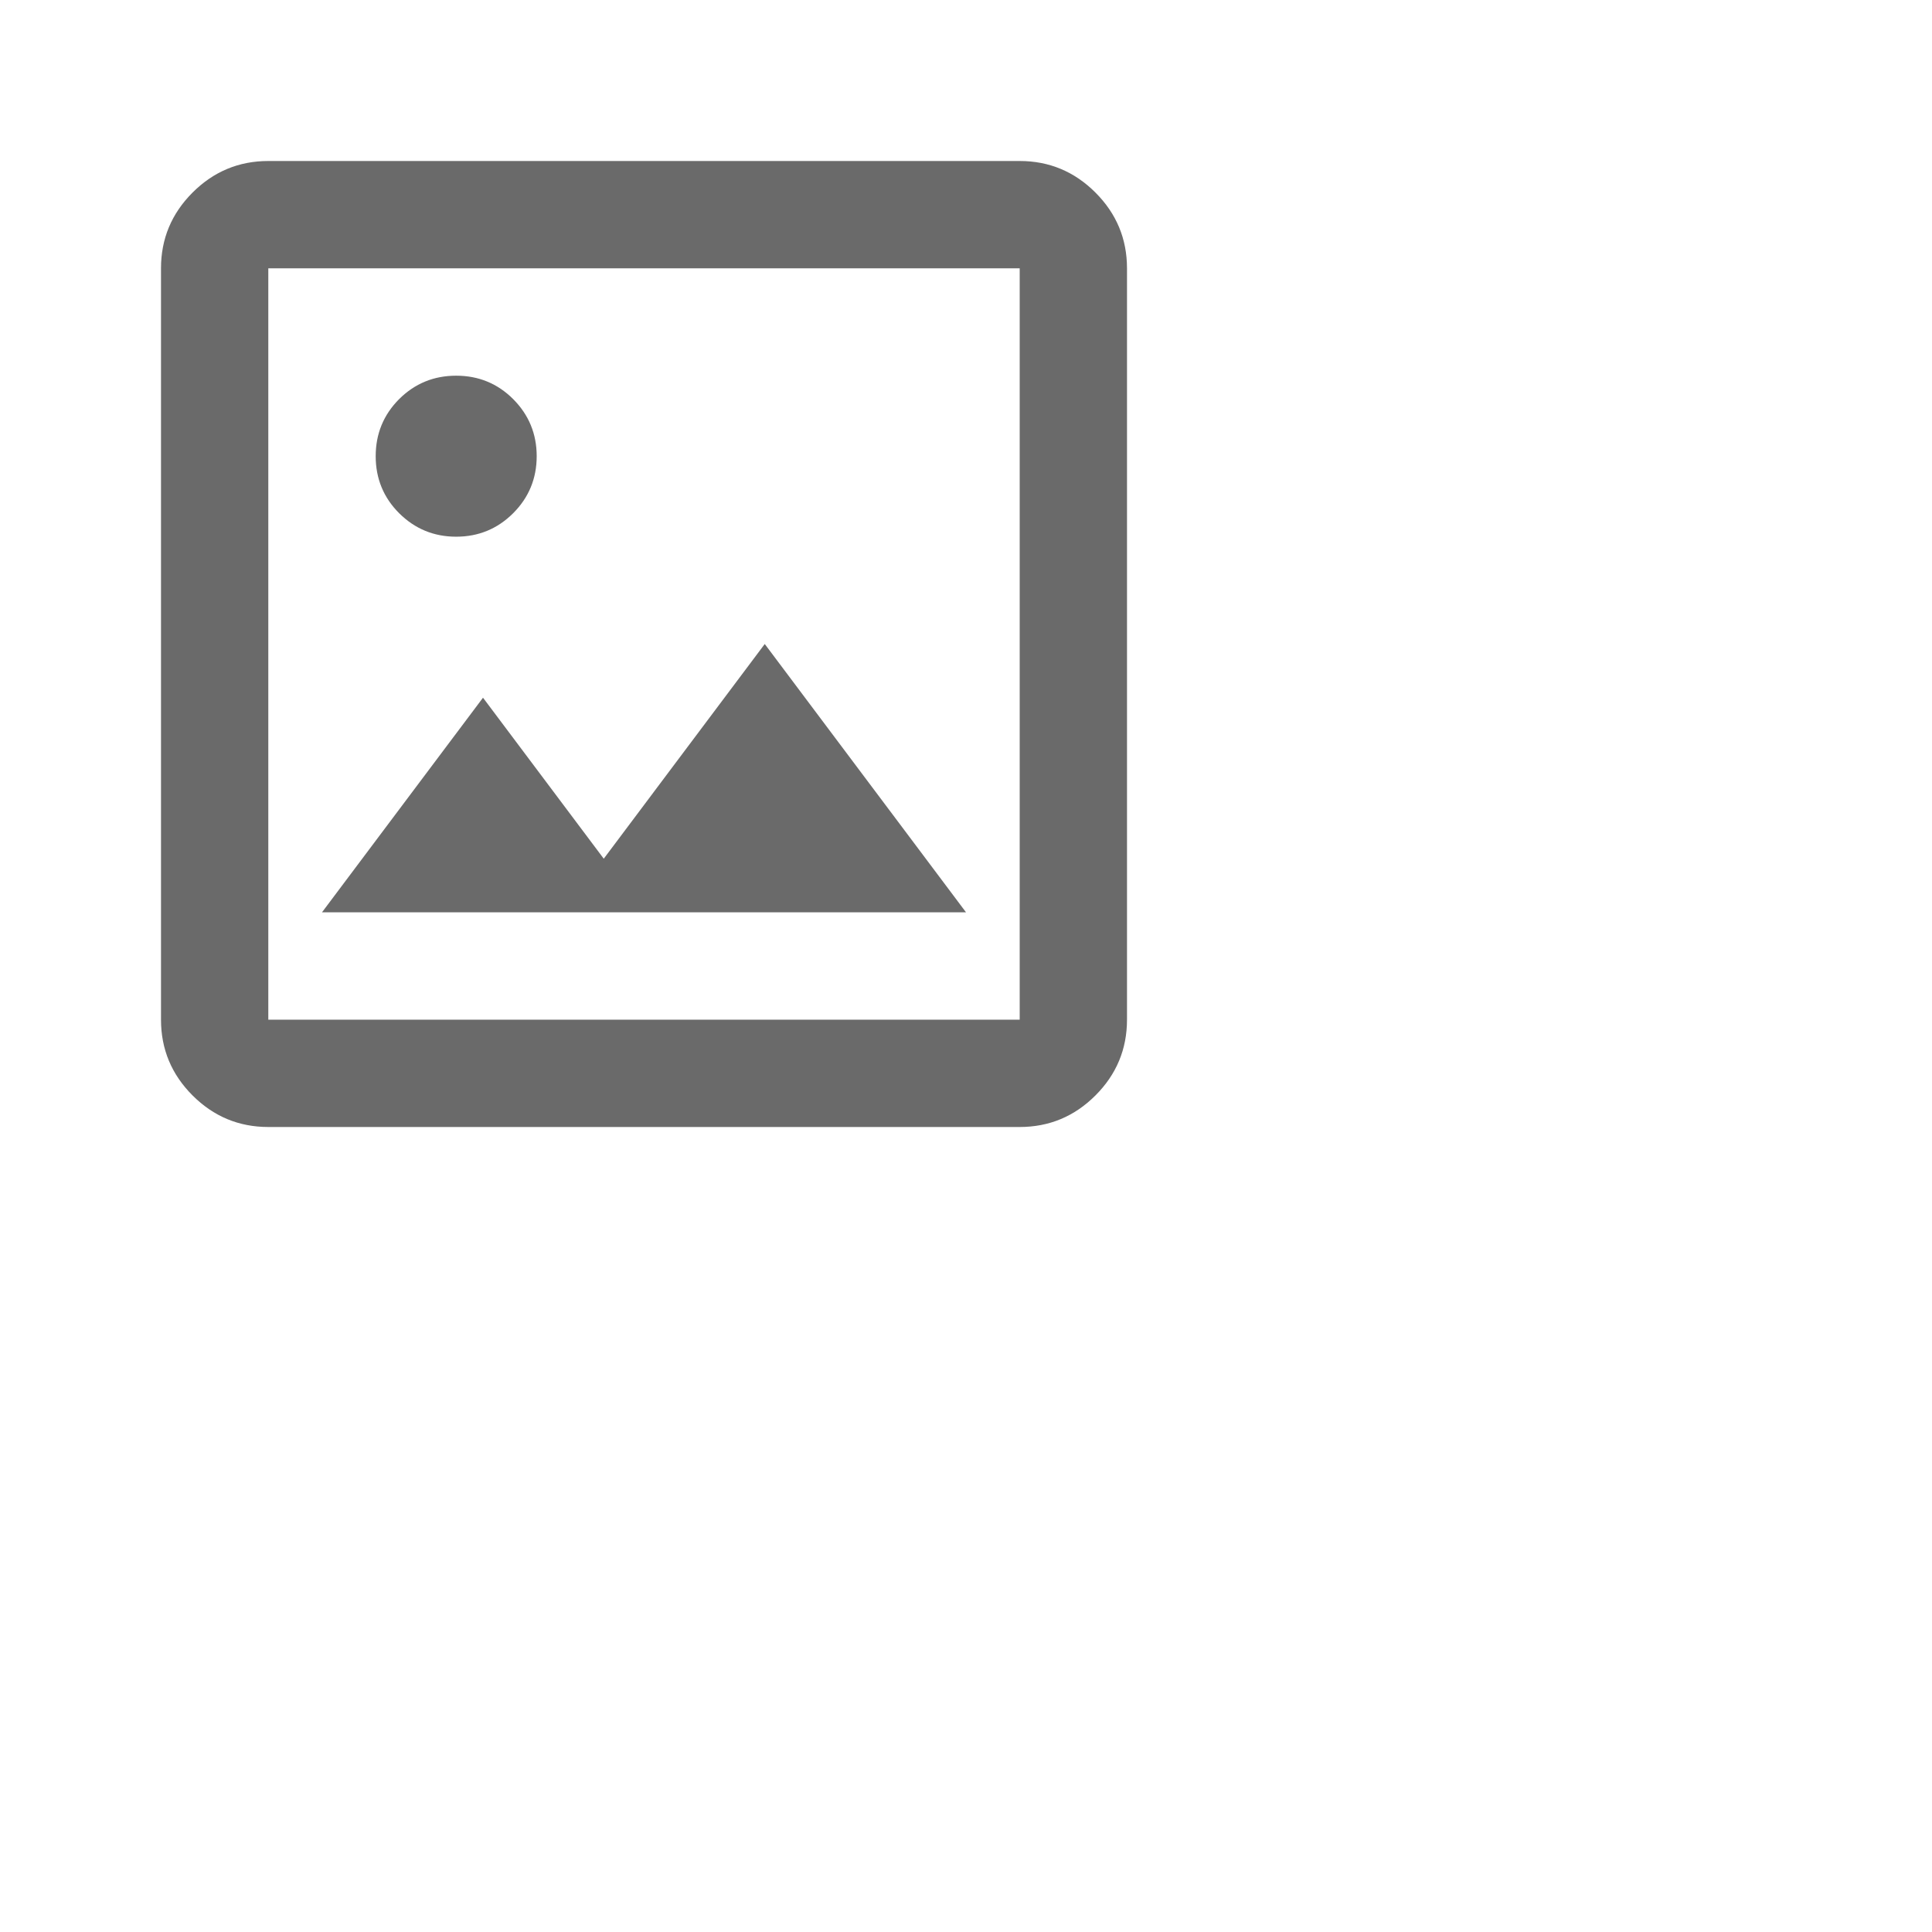
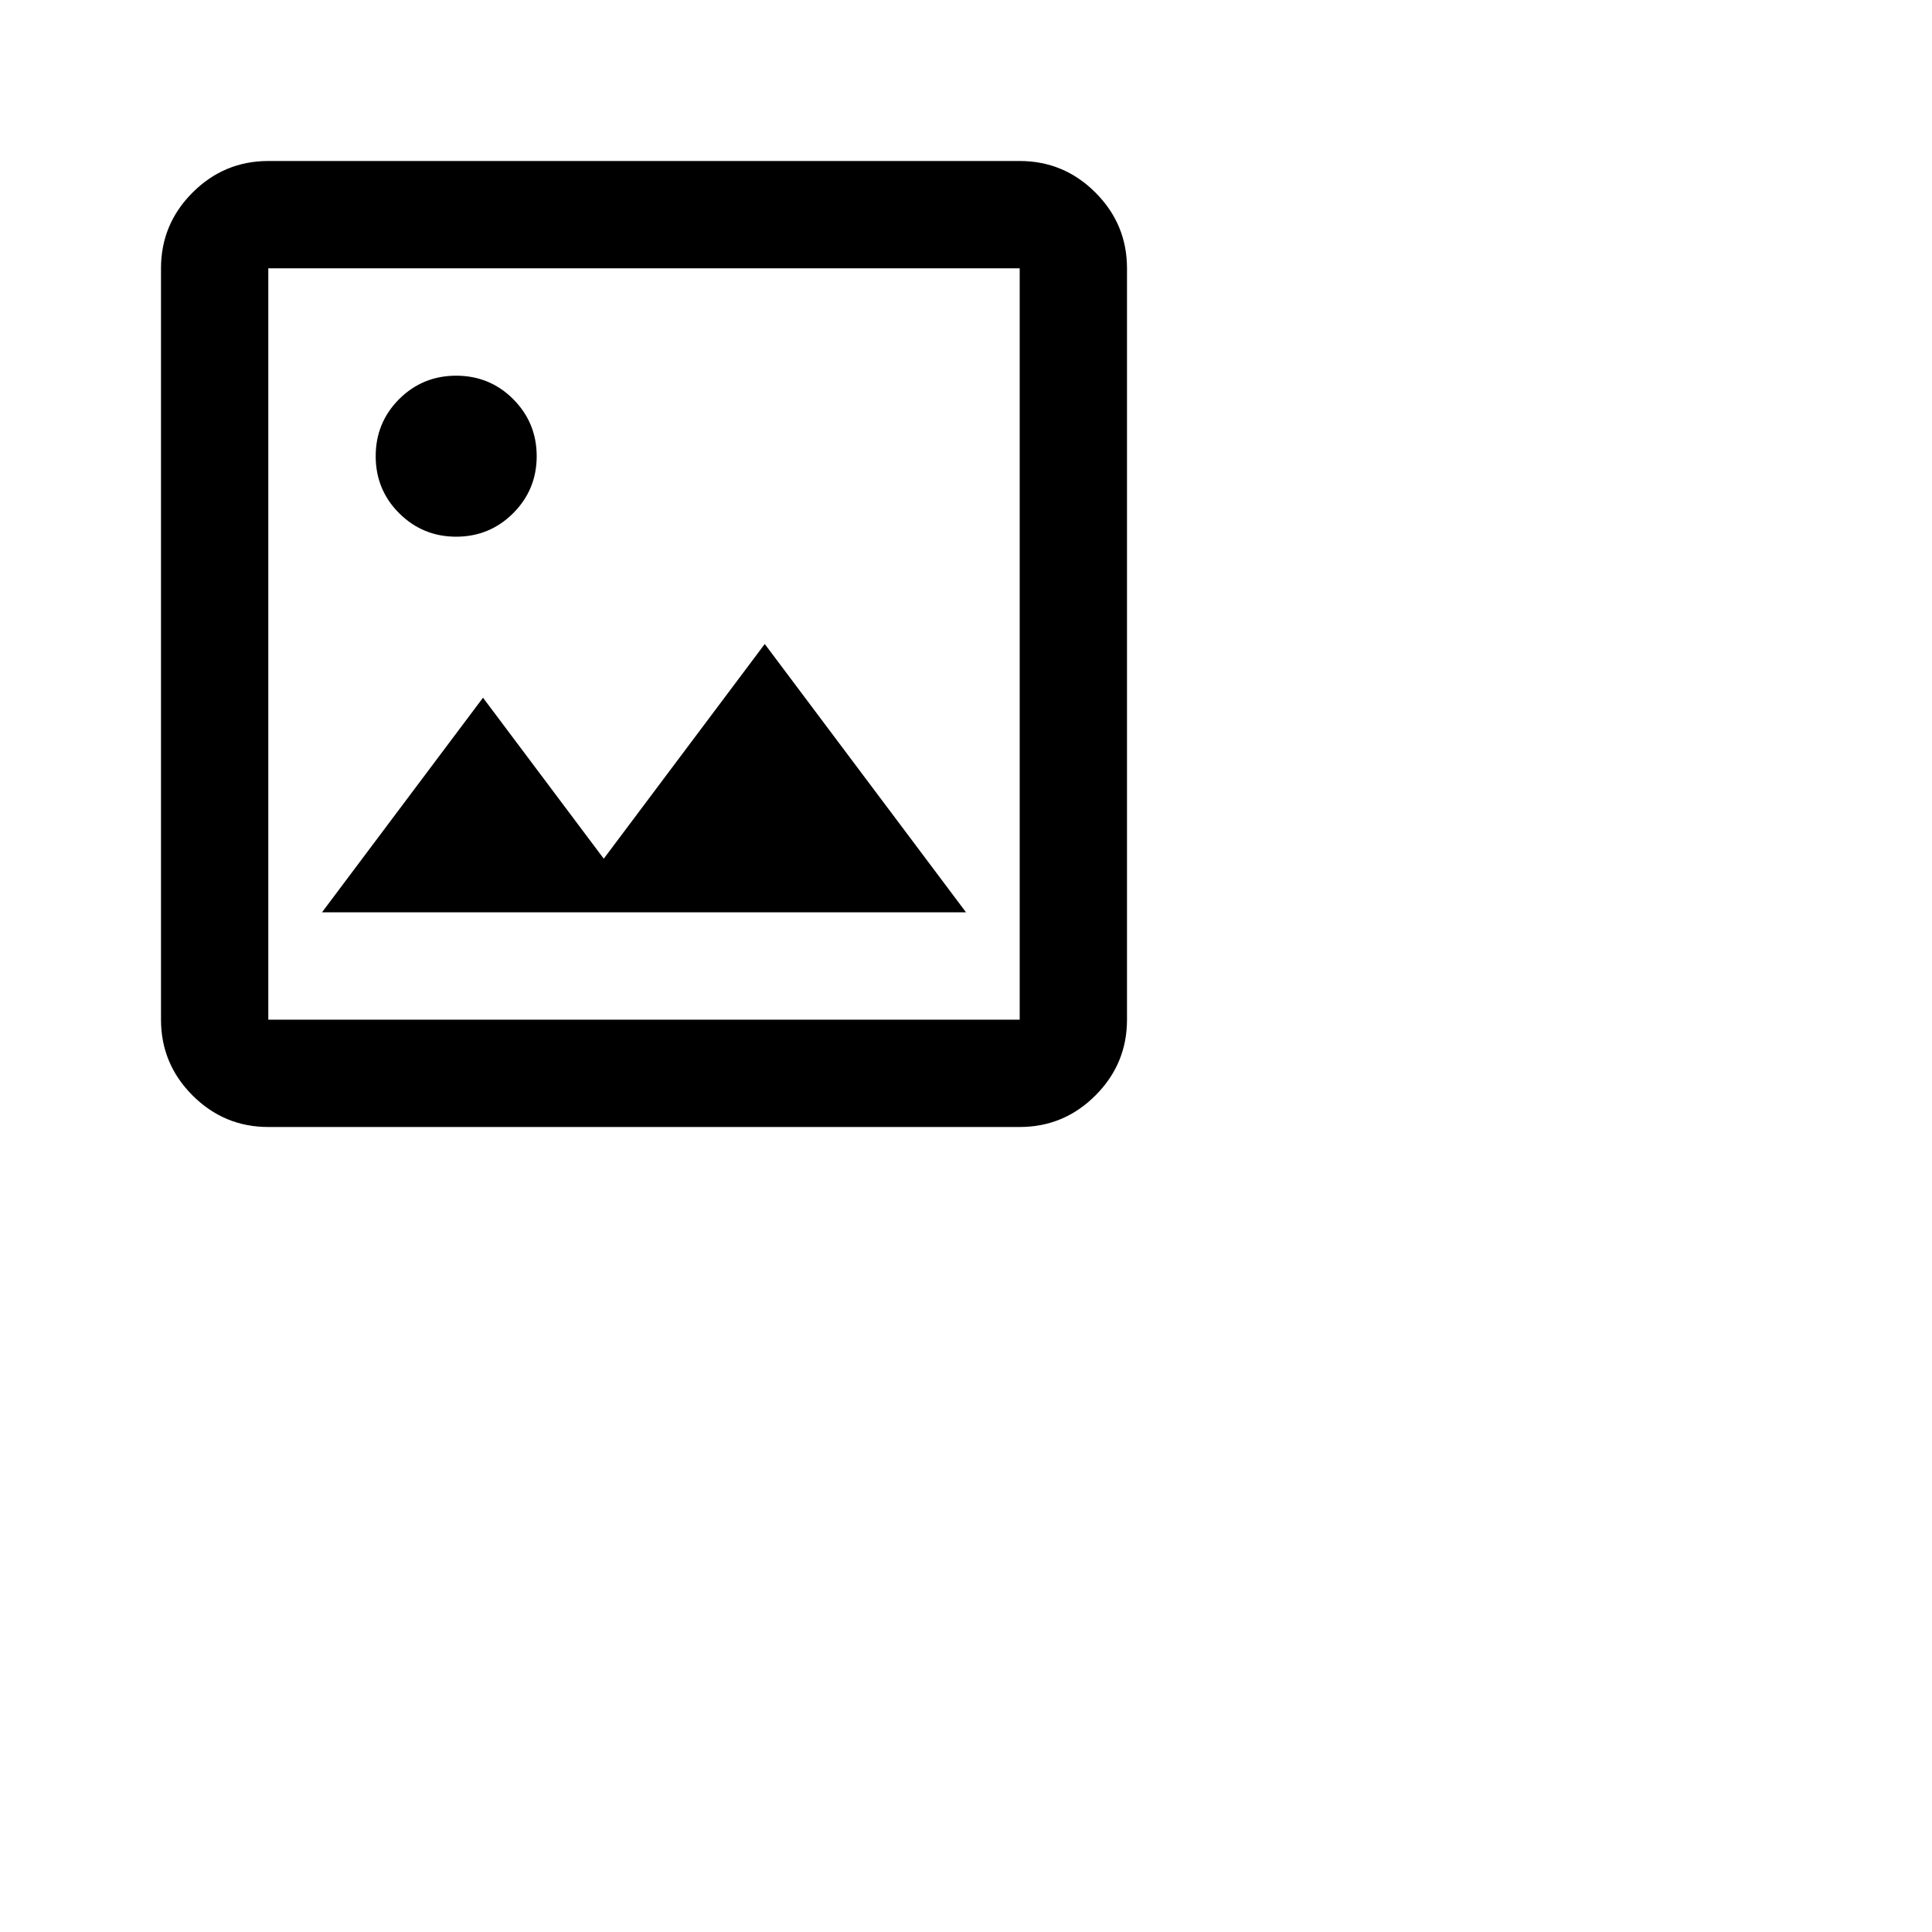
<svg xmlns="http://www.w3.org/2000/svg" width="24" height="24" viewBox="0 0 24 24" fill="none">
  <mask id="mask0_2291_211" style="mask-type:alpha" maskUnits="userSpaceOnUse" x="0" y="0" width="24" height="24">
-     <rect width="24" height="24" fill="#D9D9D9" />
+     <rect width="24" height="24" fill="currentColor" />
  </mask>
  <g mask="url(#mask0_2291_211)">
-     <path d="M3.333 14C2.967 14 2.653 13.869 2.392 13.608C2.131 13.347 2 13.033 2 12.667V3.333C2 2.967 2.131 2.653 2.392 2.392C2.653 2.131 2.967 2 3.333 2H12.667C13.033 2 13.347 2.131 13.608 2.392C13.869 2.653 14 2.967 14 3.333V12.667C14 13.033 13.869 13.347 13.608 13.608C13.347 13.869 13.033 14 12.667 14H3.333ZM3.333 12.667H12.667V3.333H3.333V12.667ZM4 11.333H12L9.5 8L7.5 10.667L6 8.667L4 11.333ZM5.667 6.667C5.944 6.667 6.181 6.569 6.375 6.375C6.569 6.181 6.667 5.944 6.667 5.667C6.667 5.389 6.569 5.153 6.375 4.958C6.181 4.764 5.944 4.667 5.667 4.667C5.389 4.667 5.153 4.764 4.958 4.958C4.764 5.153 4.667 5.389 4.667 5.667C4.667 5.944 4.764 6.181 4.958 6.375C5.153 6.569 5.389 6.667 5.667 6.667Z" fill="#6A6A6A" />
+     <path class="icon__shape" d="M3.333 14C2.967 14 2.653 13.869 2.392 13.608C2.131 13.347 2 13.033 2 12.667V3.333C2 2.967 2.131 2.653 2.392 2.392C2.653 2.131 2.967 2 3.333 2H12.667C13.033 2 13.347 2.131 13.608 2.392C13.869 2.653 14 2.967 14 3.333V12.667C14 13.033 13.869 13.347 13.608 13.608C13.347 13.869 13.033 14 12.667 14H3.333ZM3.333 12.667H12.667V3.333H3.333V12.667ZM4 11.333H12L9.5 8L7.5 10.667L6 8.667L4 11.333ZM5.667 6.667C5.944 6.667 6.181 6.569 6.375 6.375C6.569 6.181 6.667 5.944 6.667 5.667C6.667 5.389 6.569 5.153 6.375 4.958C6.181 4.764 5.944 4.667 5.667 4.667C5.389 4.667 5.153 4.764 4.958 4.958C4.764 5.153 4.667 5.389 4.667 5.667C4.667 5.944 4.764 6.181 4.958 6.375C5.153 6.569 5.389 6.667 5.667 6.667Z" fill="currentColor" />
  </g>
</svg>
